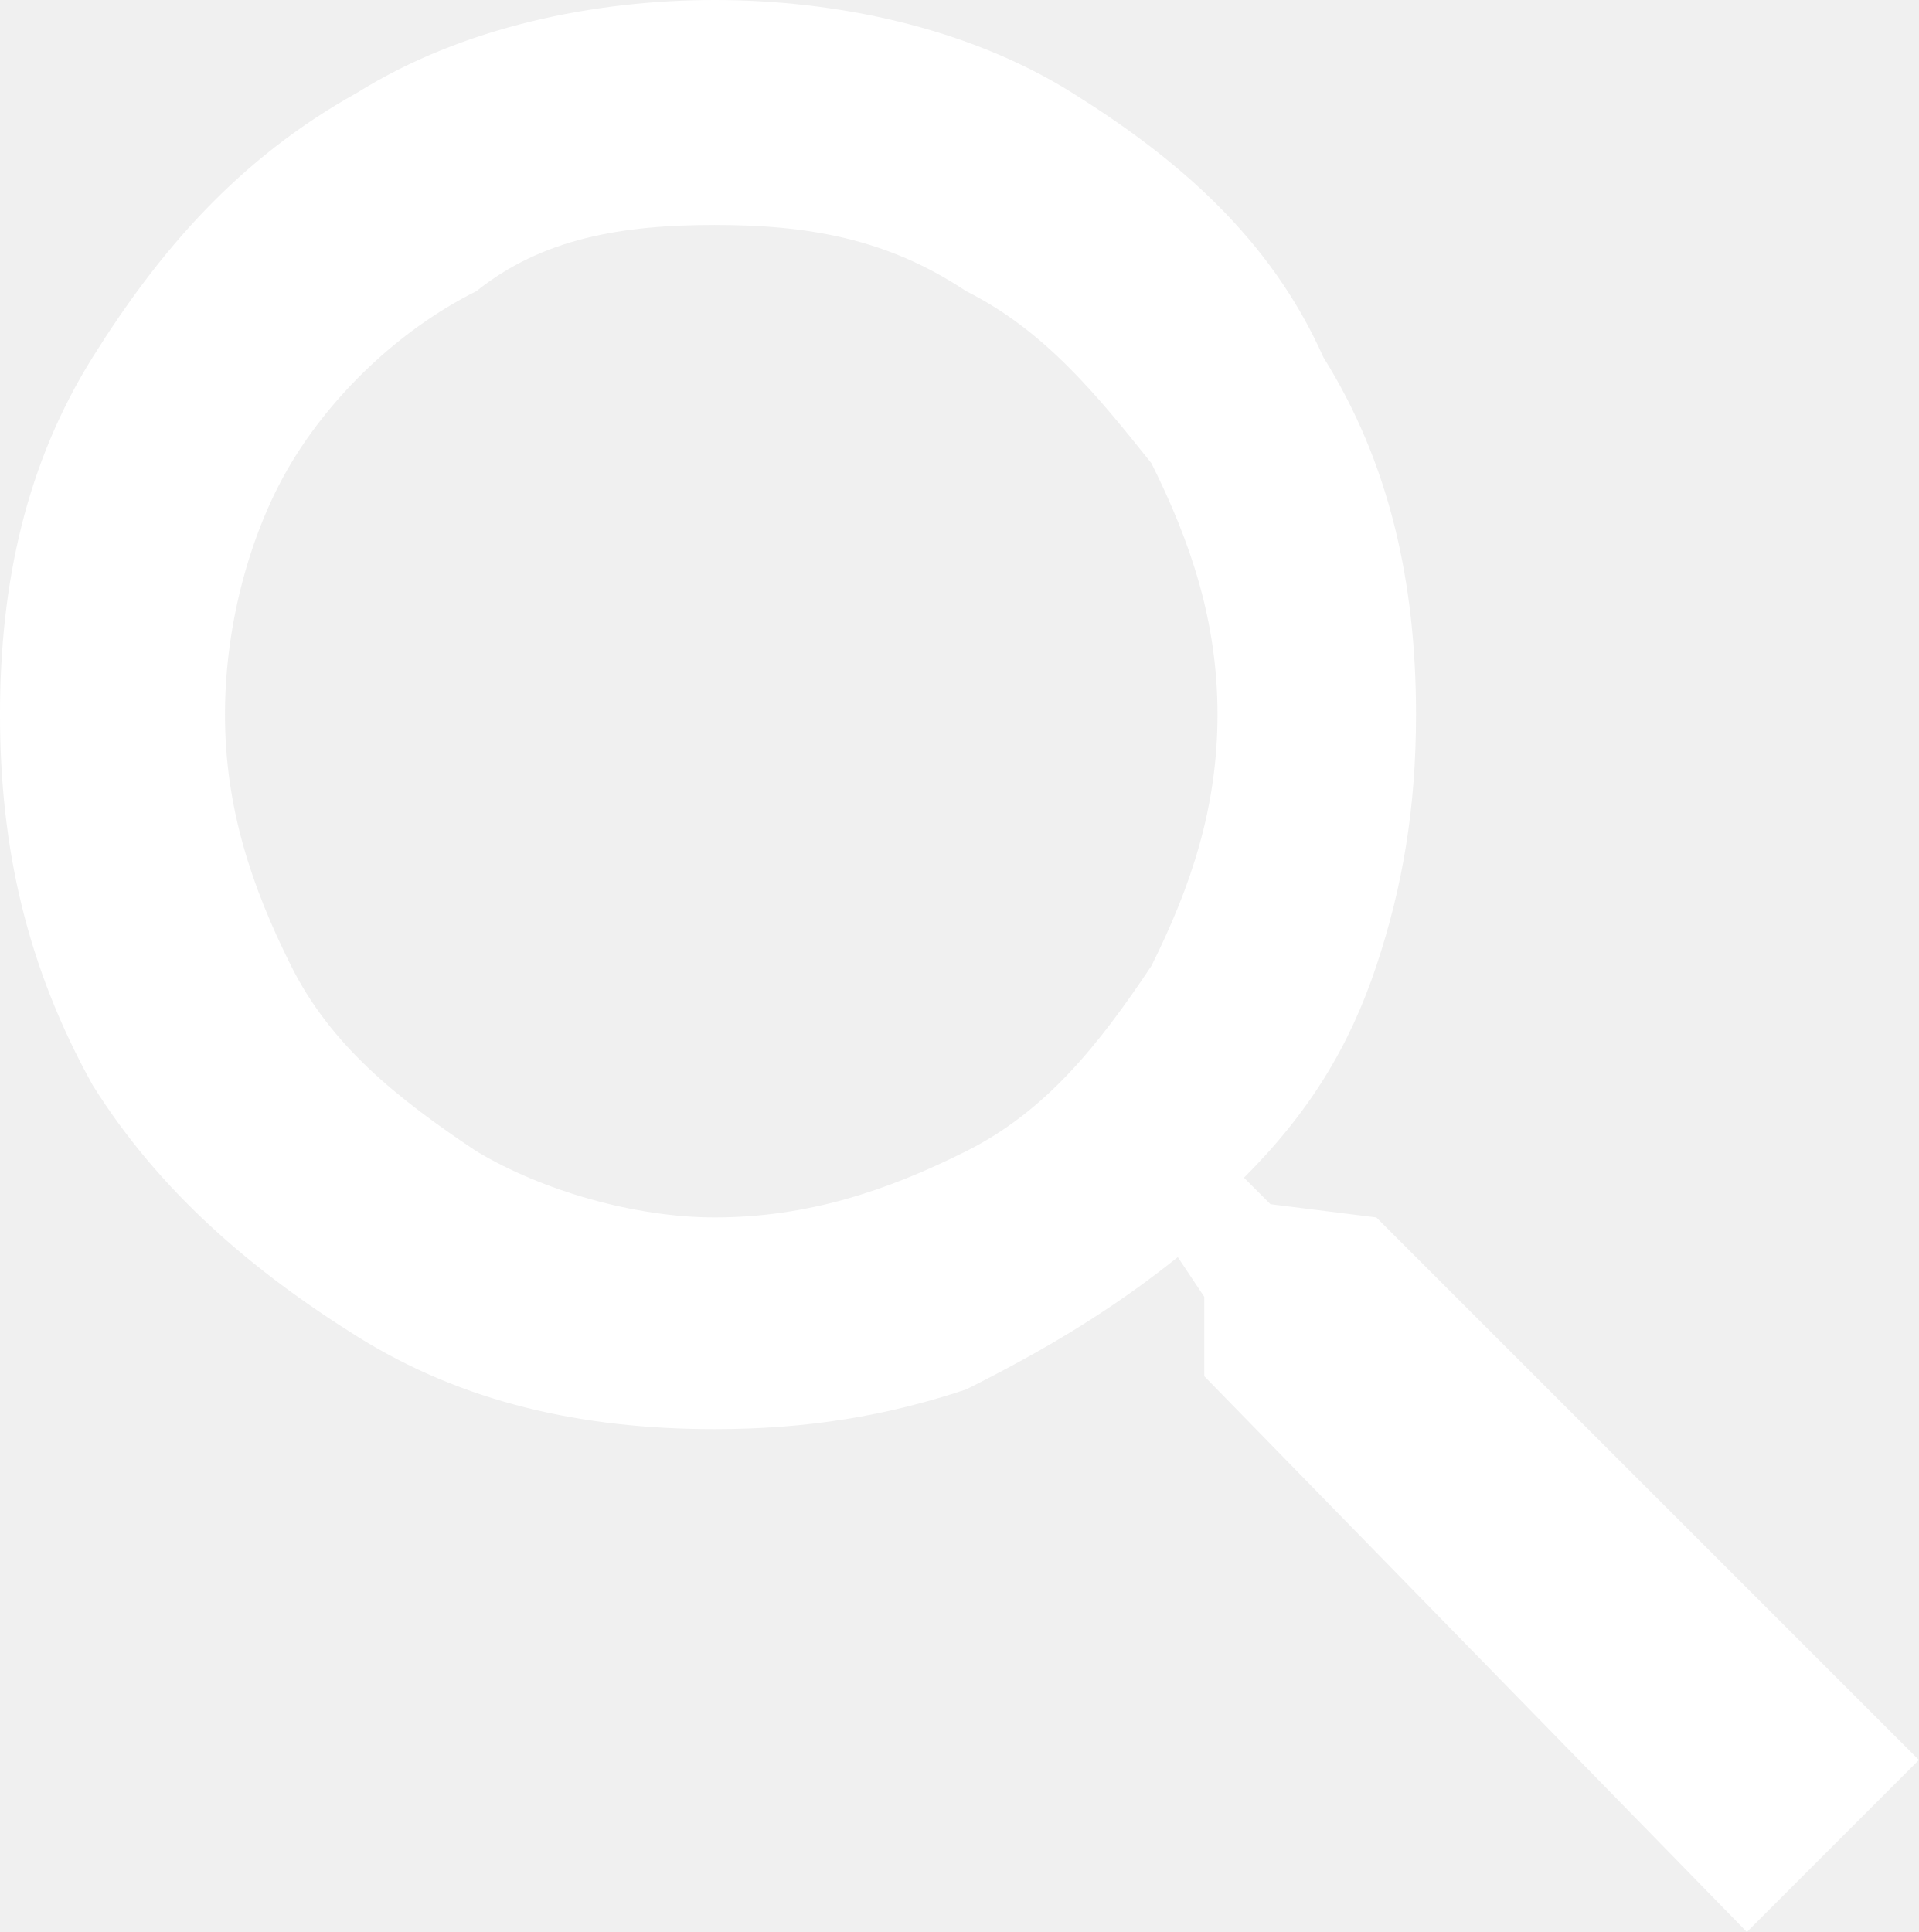
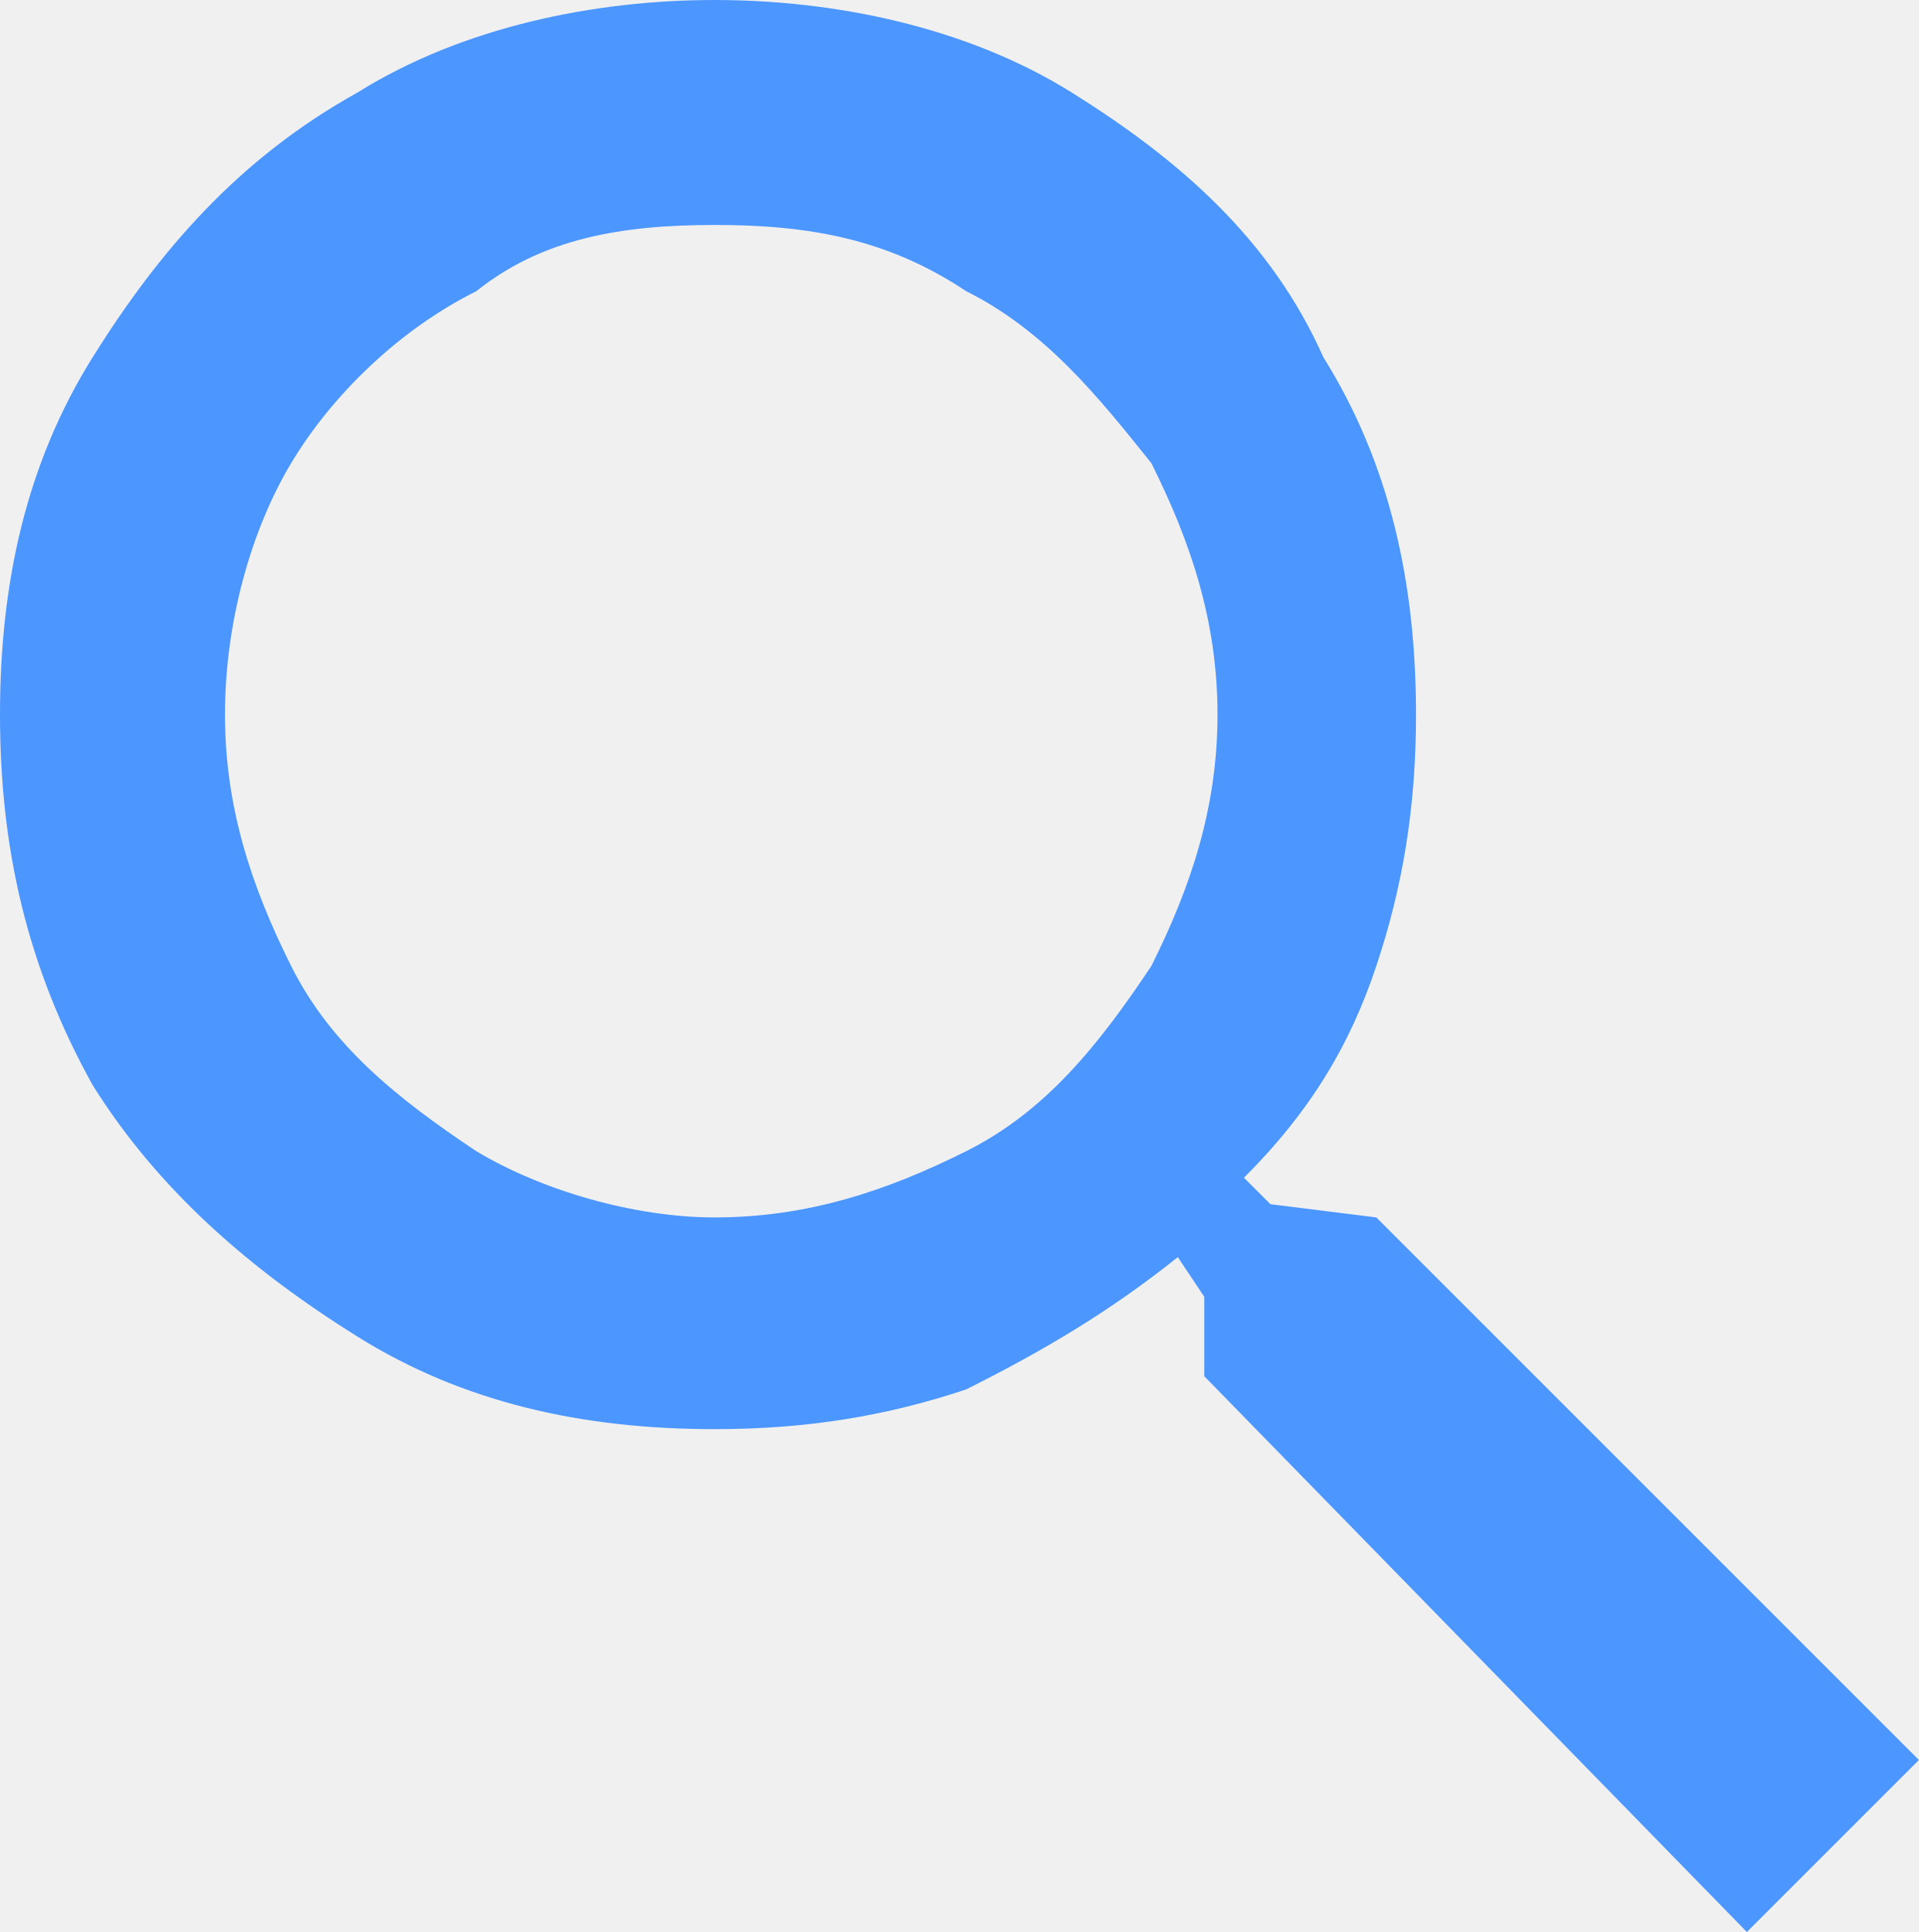
<svg xmlns="http://www.w3.org/2000/svg" width="14.5" height="14.6" viewBox="0 0 14.5 14.6">
-   <path fill="#FFFFFF" d="M10.4 9.2l-.8-.1-.2-.2c.5-.5.8-1 1-1.6.2-.6.3-1.2.3-1.9 0-1-.2-1.9-.7-2.7-.4-.9-1.1-1.5-1.9-2C7.3.2 6.3 0 5.4 0c-.9 0-1.9.2-2.7.7-.9.5-1.5 1.2-2 2S0 4.4 0 5.4s.2 1.9.7 2.8c.5.8 1.2 1.4 2 1.9s1.7.7 2.7.7c.7 0 1.3-.1 1.9-.3.6-.3 1.1-.6 1.6-1l.2.3v.6l4.1 4.2 1.3-1.3-4.1-4.1zM8.7 7.3c-.4.6-.8 1.1-1.4 1.4-.6.3-1.2.5-1.9.5-.6 0-1.3-.2-1.8-.5-.6-.4-1.1-.8-1.4-1.4-.3-.6-.5-1.2-.5-1.9s.2-1.4.5-1.9.8-1 1.4-1.3c.5-.4 1.1-.5 1.8-.5s1.3.1 1.9.5c.6.3 1 .8 1.4 1.3.3.6.5 1.2.5 1.9S9 6.7 8.7 7.3z" />
+   <path fill="#4C97FF" d="M10.4 9.2l-.8-.1-.2-.2c.5-.5.8-1 1-1.6.2-.6.3-1.2.3-1.9 0-1-.2-1.9-.7-2.7-.4-.9-1.1-1.5-1.9-2C7.3.2 6.3 0 5.4 0c-.9 0-1.9.2-2.7.7-.9.5-1.5 1.2-2 2S0 4.4 0 5.4s.2 1.9.7 2.8c.5.8 1.2 1.4 2 1.9s1.7.7 2.7.7c.7 0 1.3-.1 1.9-.3.6-.3 1.1-.6 1.6-1l.2.3v.6l4.1 4.2 1.3-1.3-4.1-4.1zM8.7 7.3c-.4.6-.8 1.1-1.4 1.4-.6.3-1.2.5-1.9.5-.6 0-1.3-.2-1.8-.5-.6-.4-1.1-.8-1.4-1.4-.3-.6-.5-1.2-.5-1.9s.2-1.4.5-1.9.8-1 1.4-1.3c.5-.4 1.1-.5 1.8-.5s1.3.1 1.9.5c.6.3 1 .8 1.4 1.3.3.6.5 1.2.5 1.9S9 6.7 8.7 7.3z" />
</svg>
